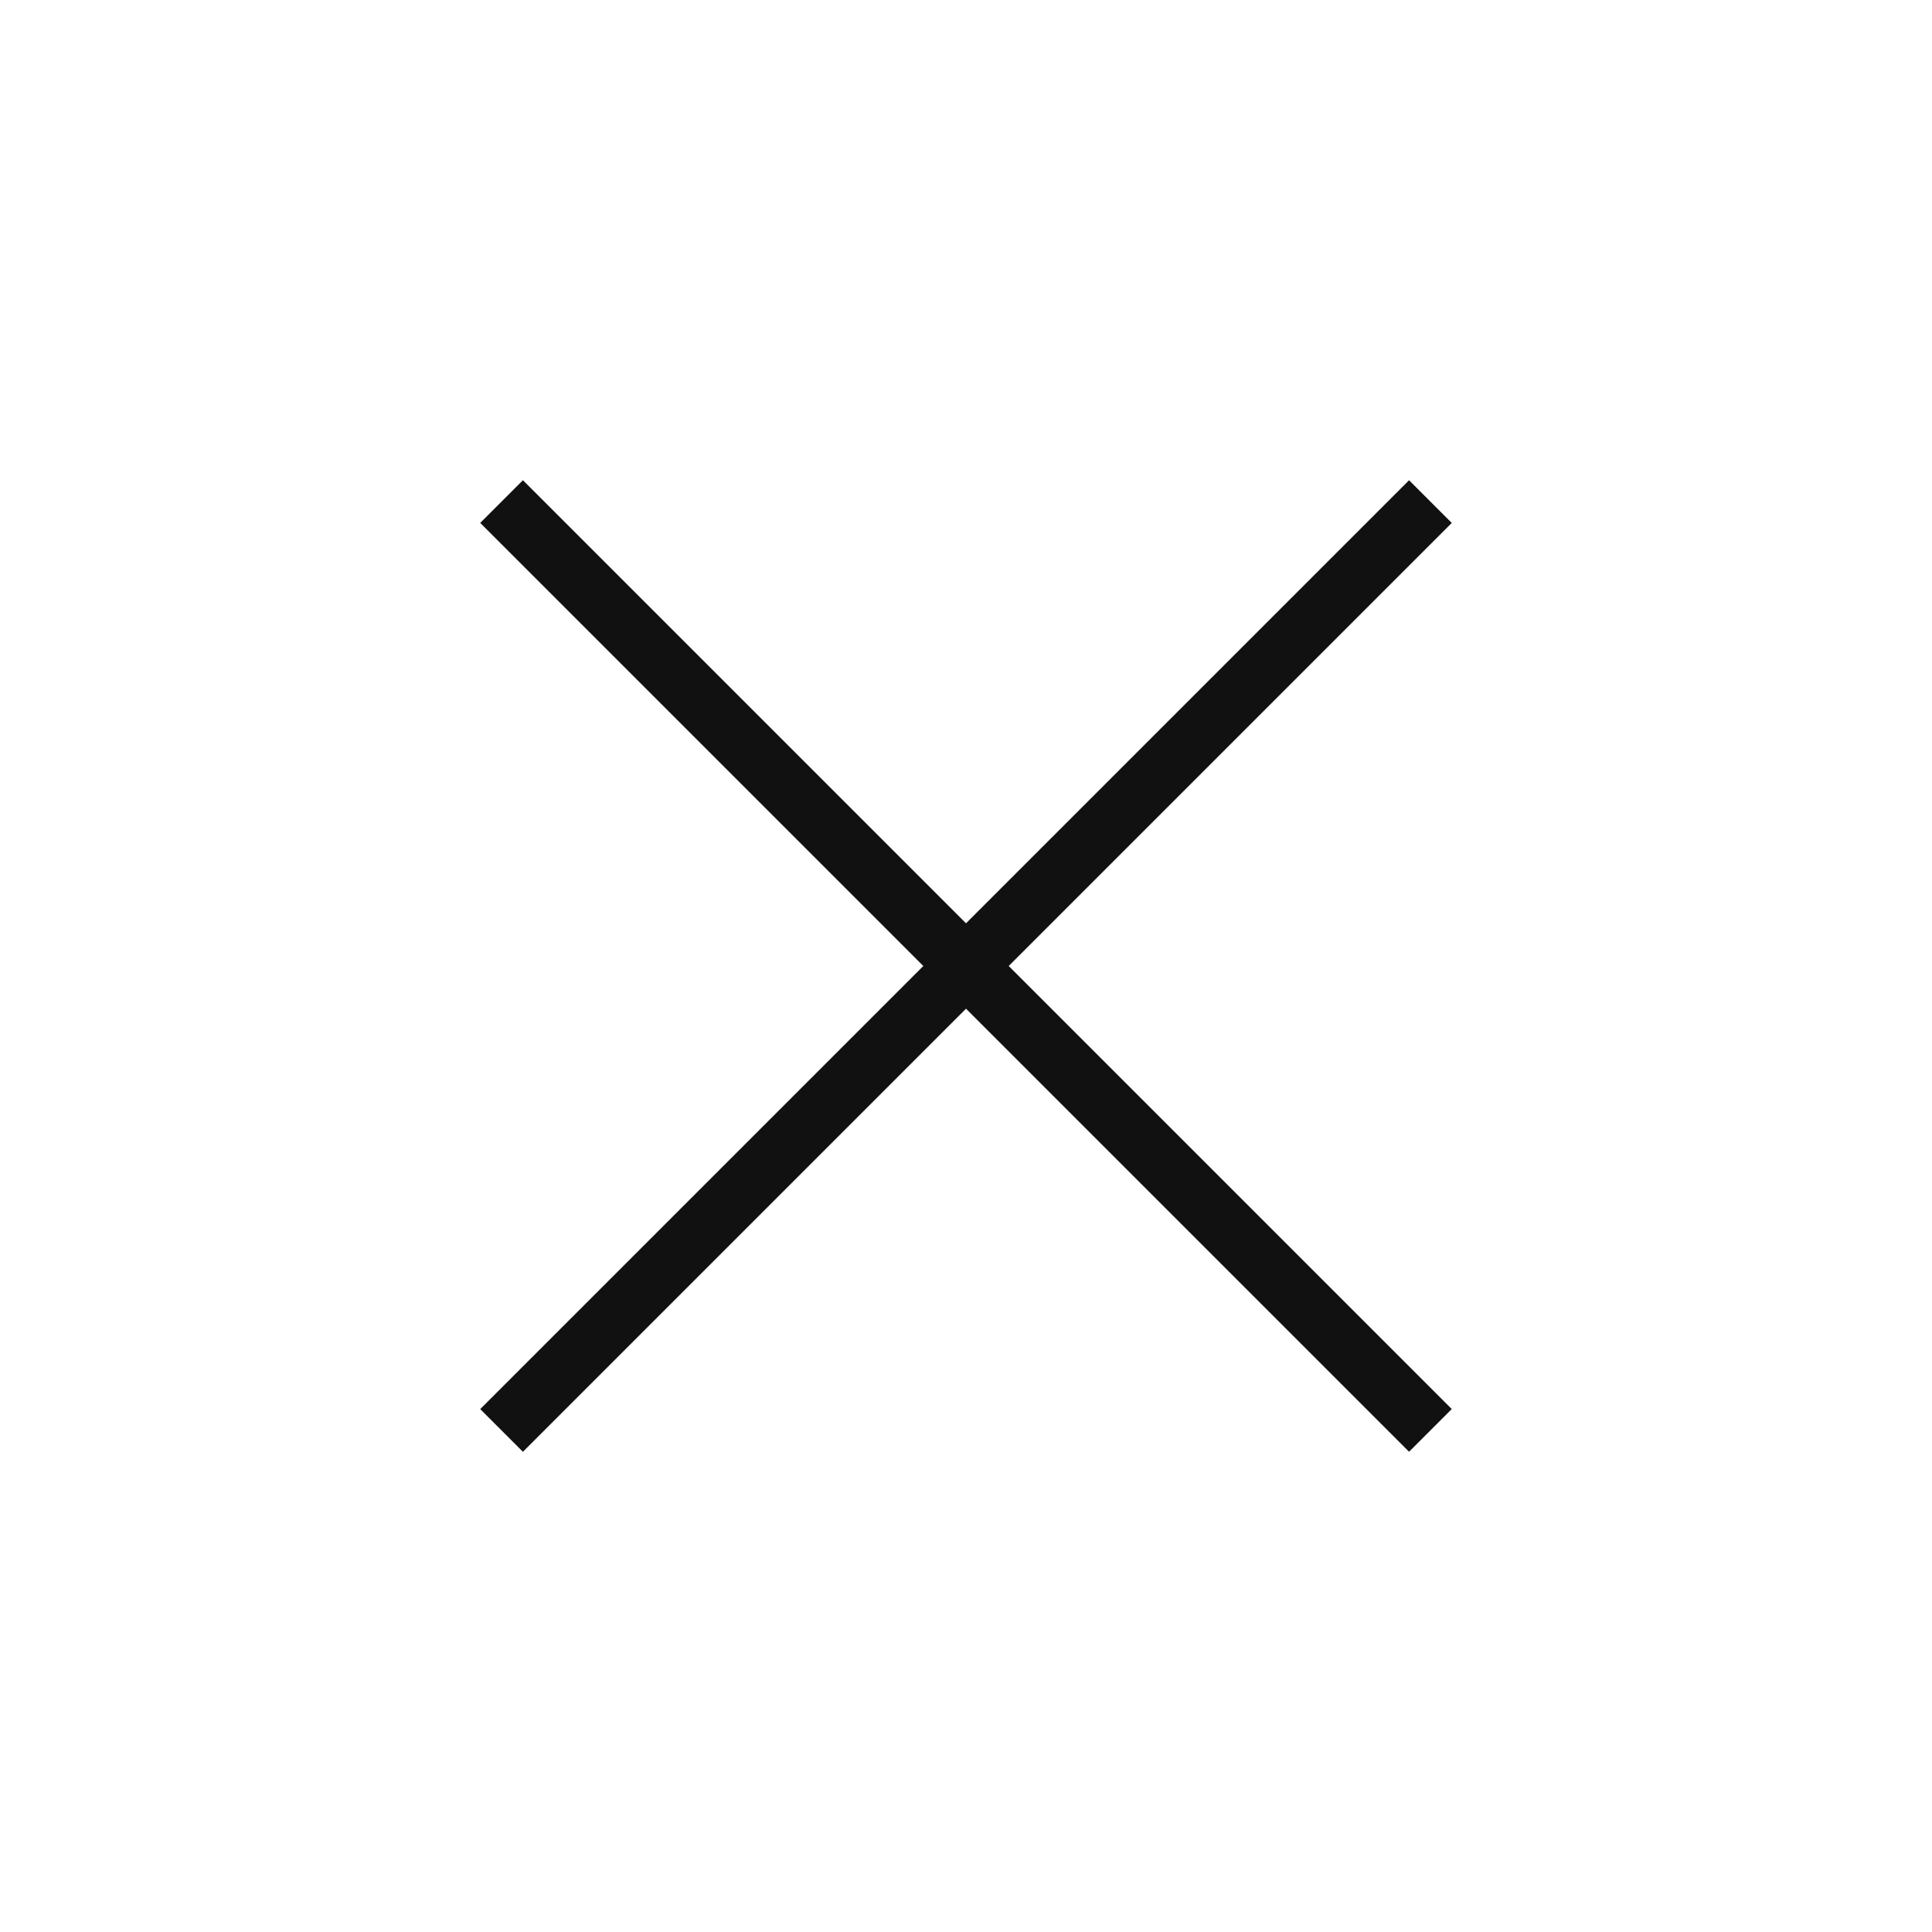
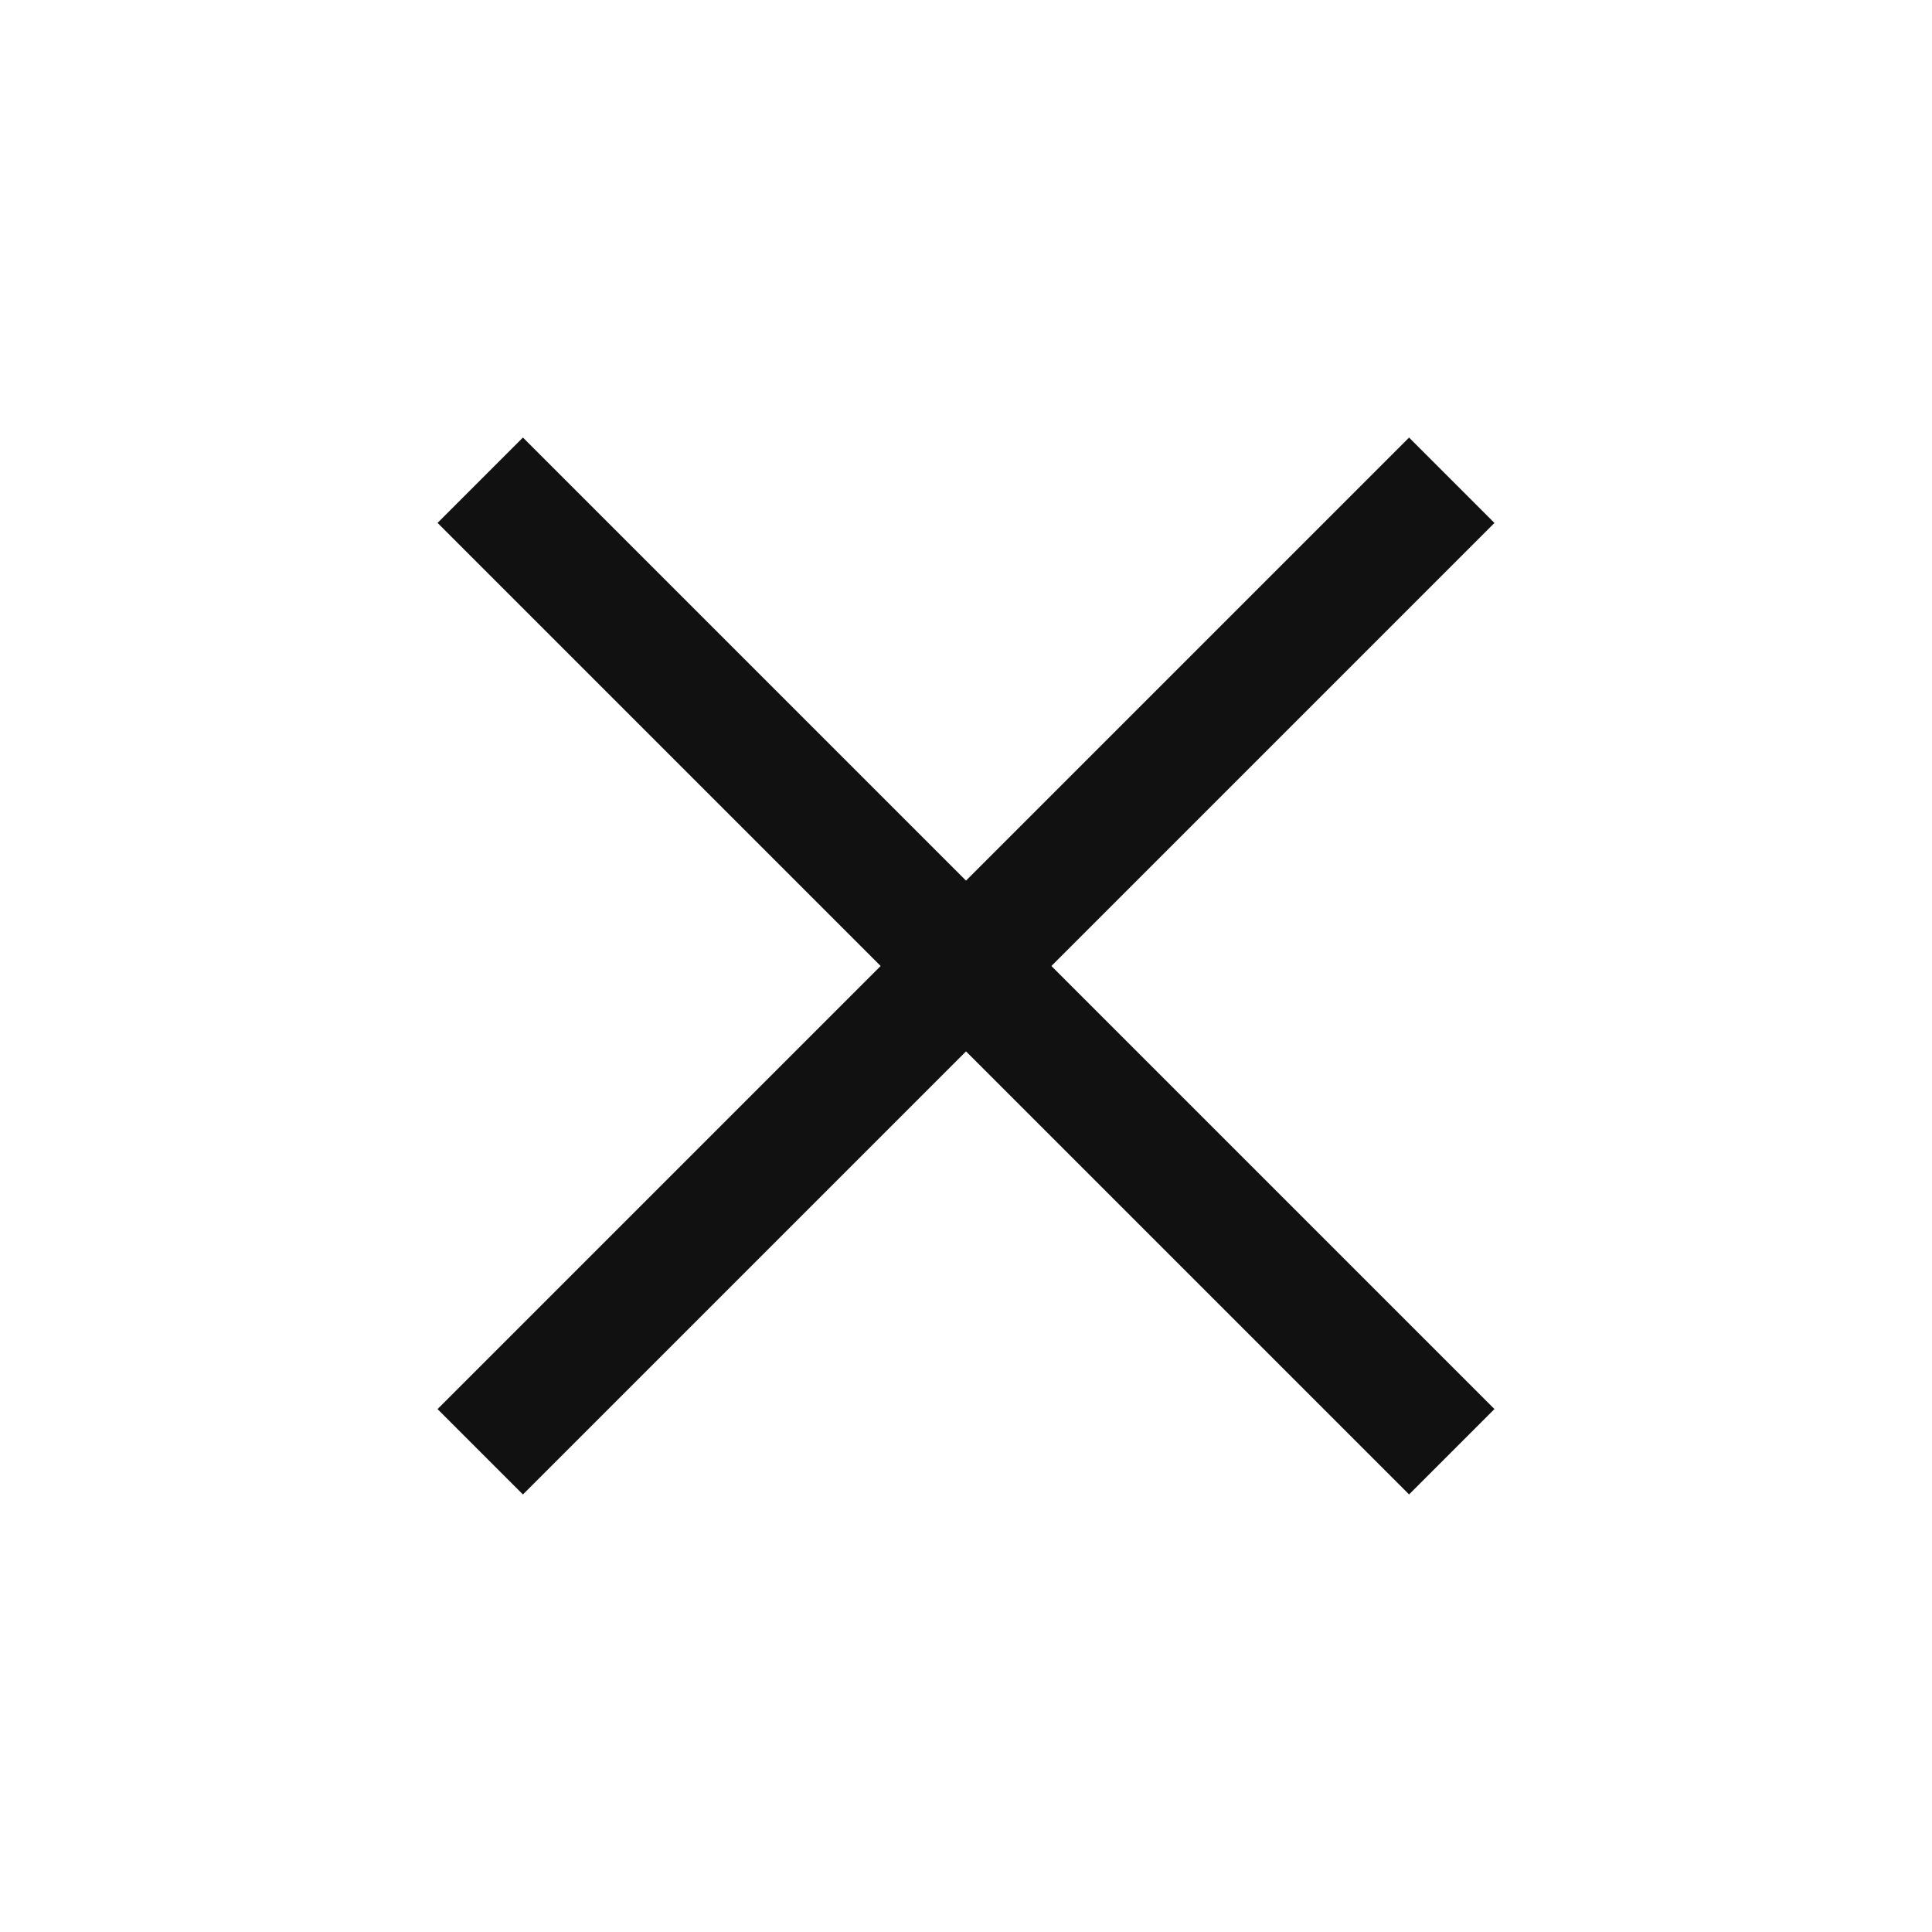
<svg xmlns="http://www.w3.org/2000/svg" width="32px" height="32px" viewBox="0 0 32 32" version="1.1">
  <defs />
-   <g id="features/search" stroke="none" stroke-width="1" fill="none" fill-rule="evenodd" stroke-linecap="square">
+   <g id="features/search" stroke="none" stroke-width="2" fill="none" fill-rule="evenodd" stroke-linecap="square">
    <g id="close" stroke="#111111">
      <g id="Group-3">
        <g transform="translate(16, 16) rotate(-45) translate(-16, -16) translate(5.189189, 5.189189)">
          <path d="M10.811,0.432 L10.811,21.189" id="Line" />
          <path d="M0.432,10.811 L21.189,10.811" id="Line-Copy-2" />
        </g>
      </g>
    </g>
  </g>
</svg>
